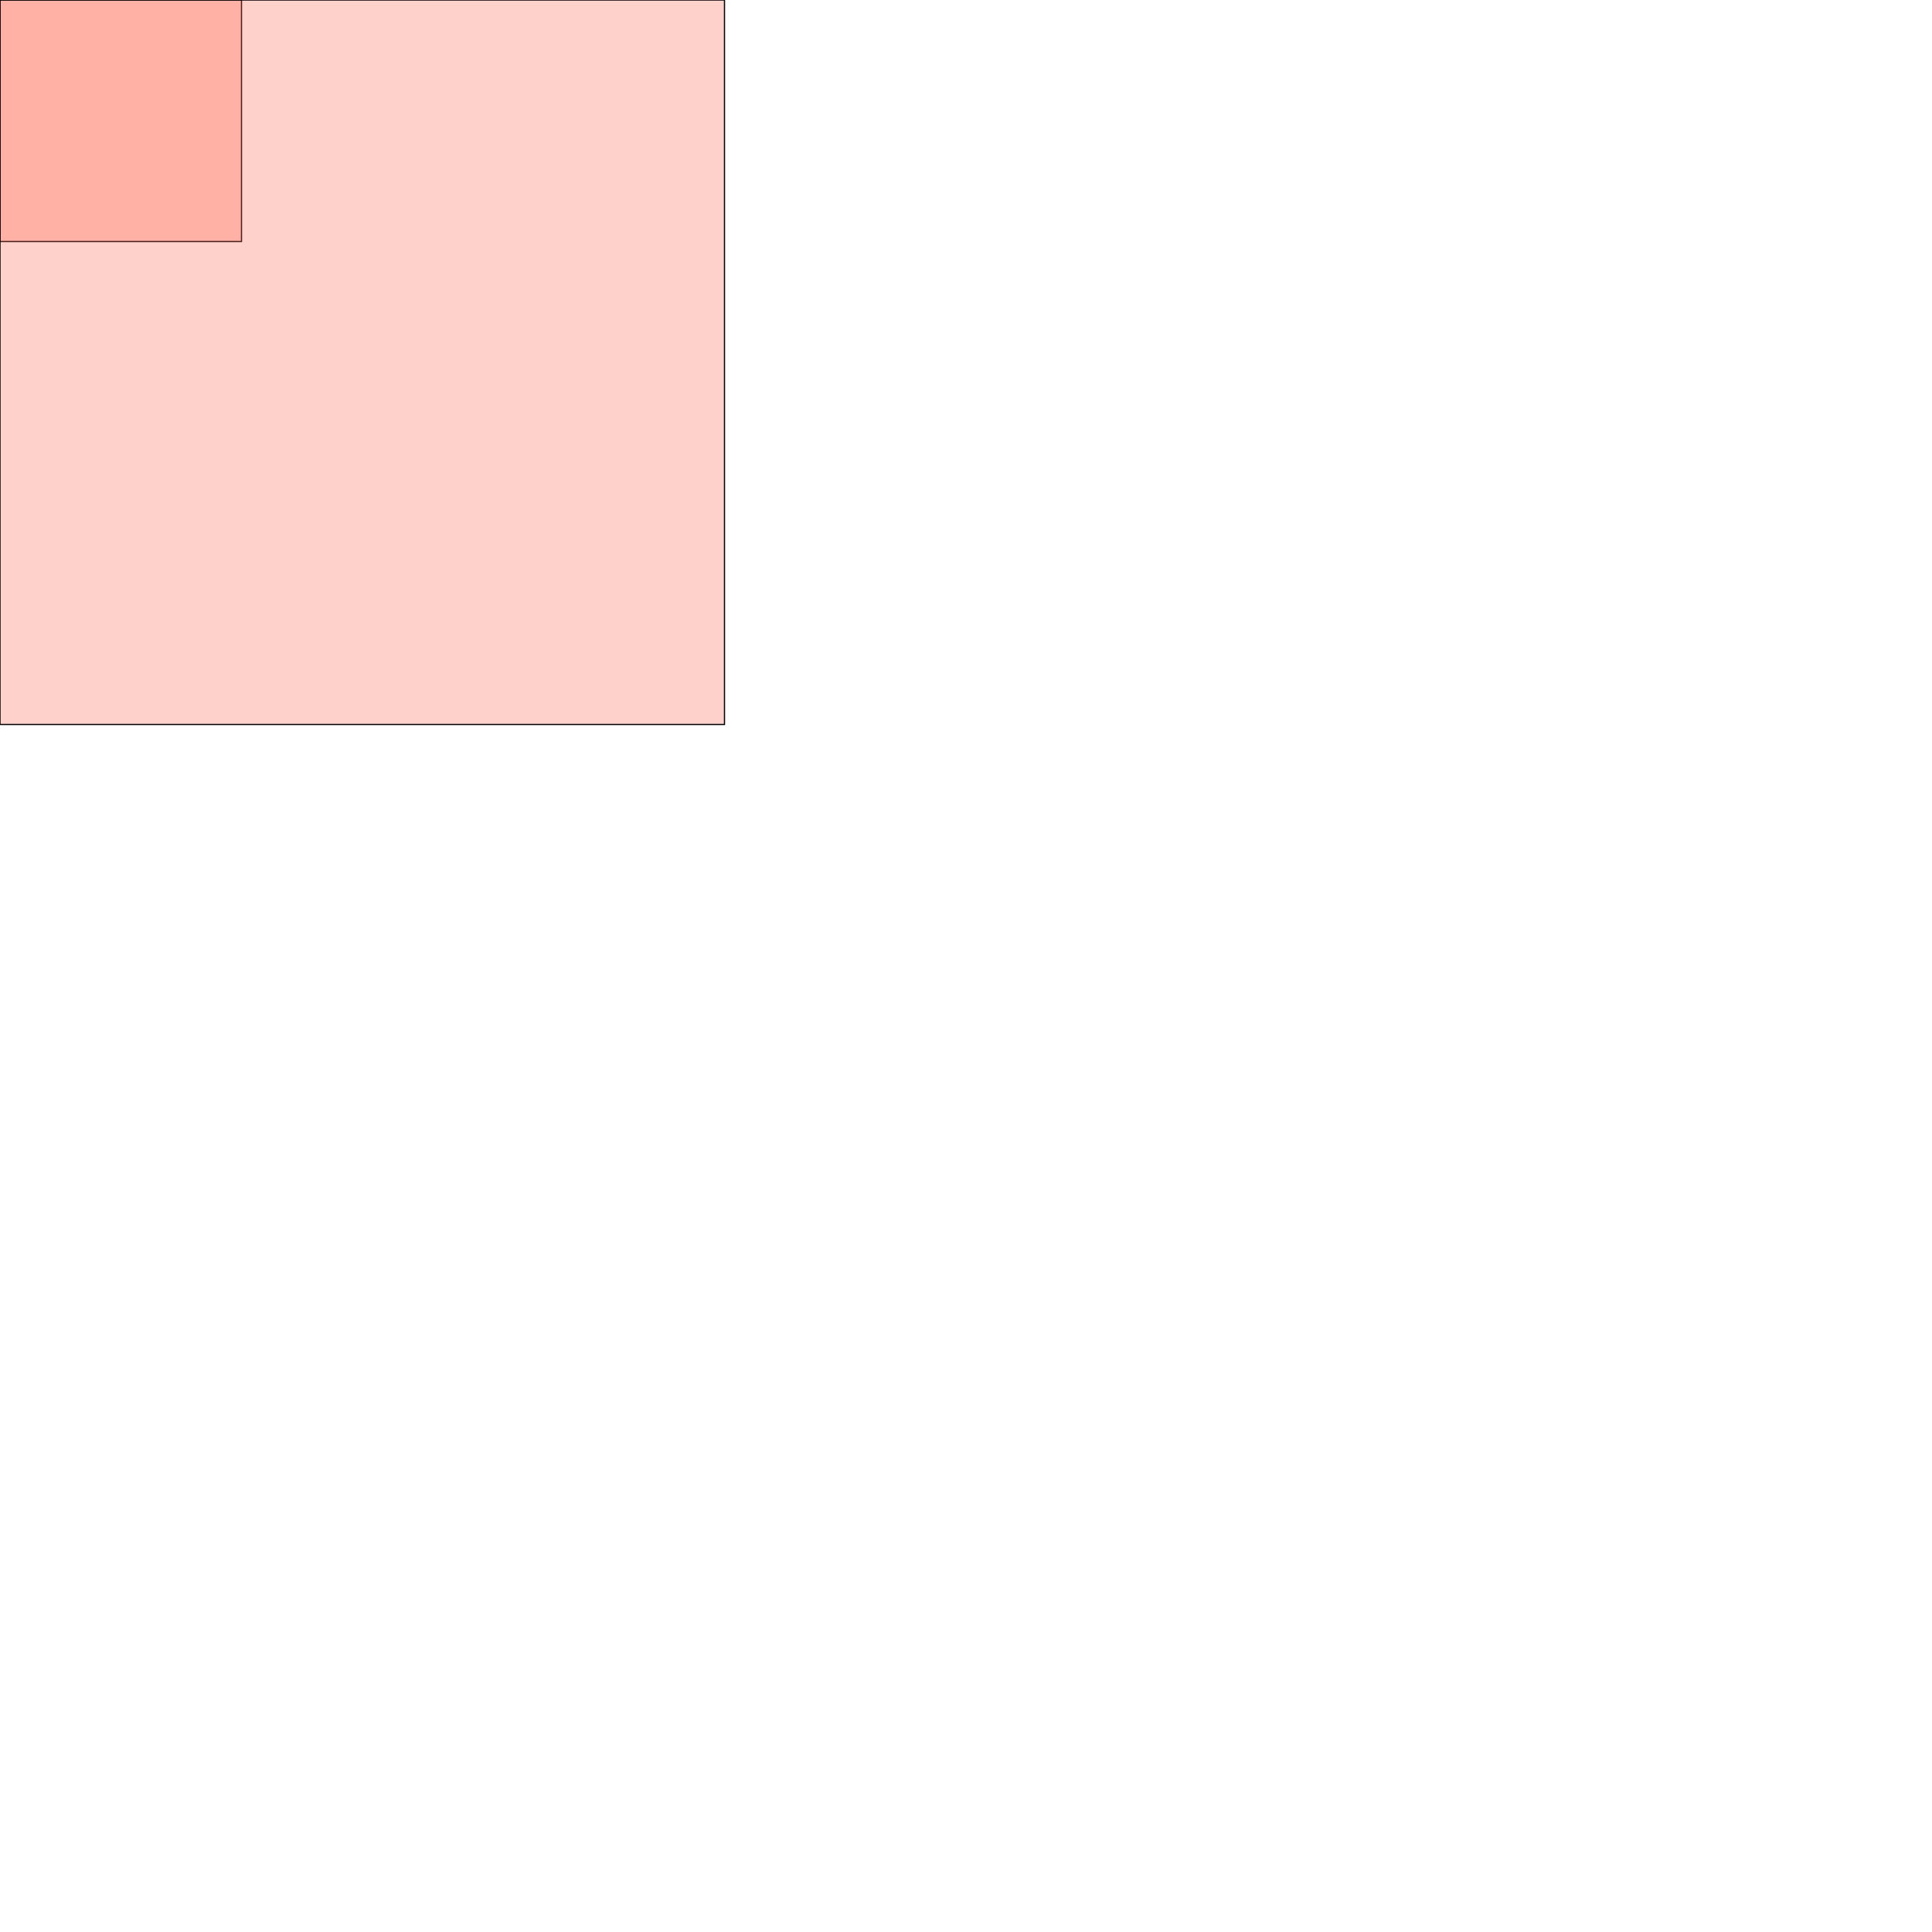
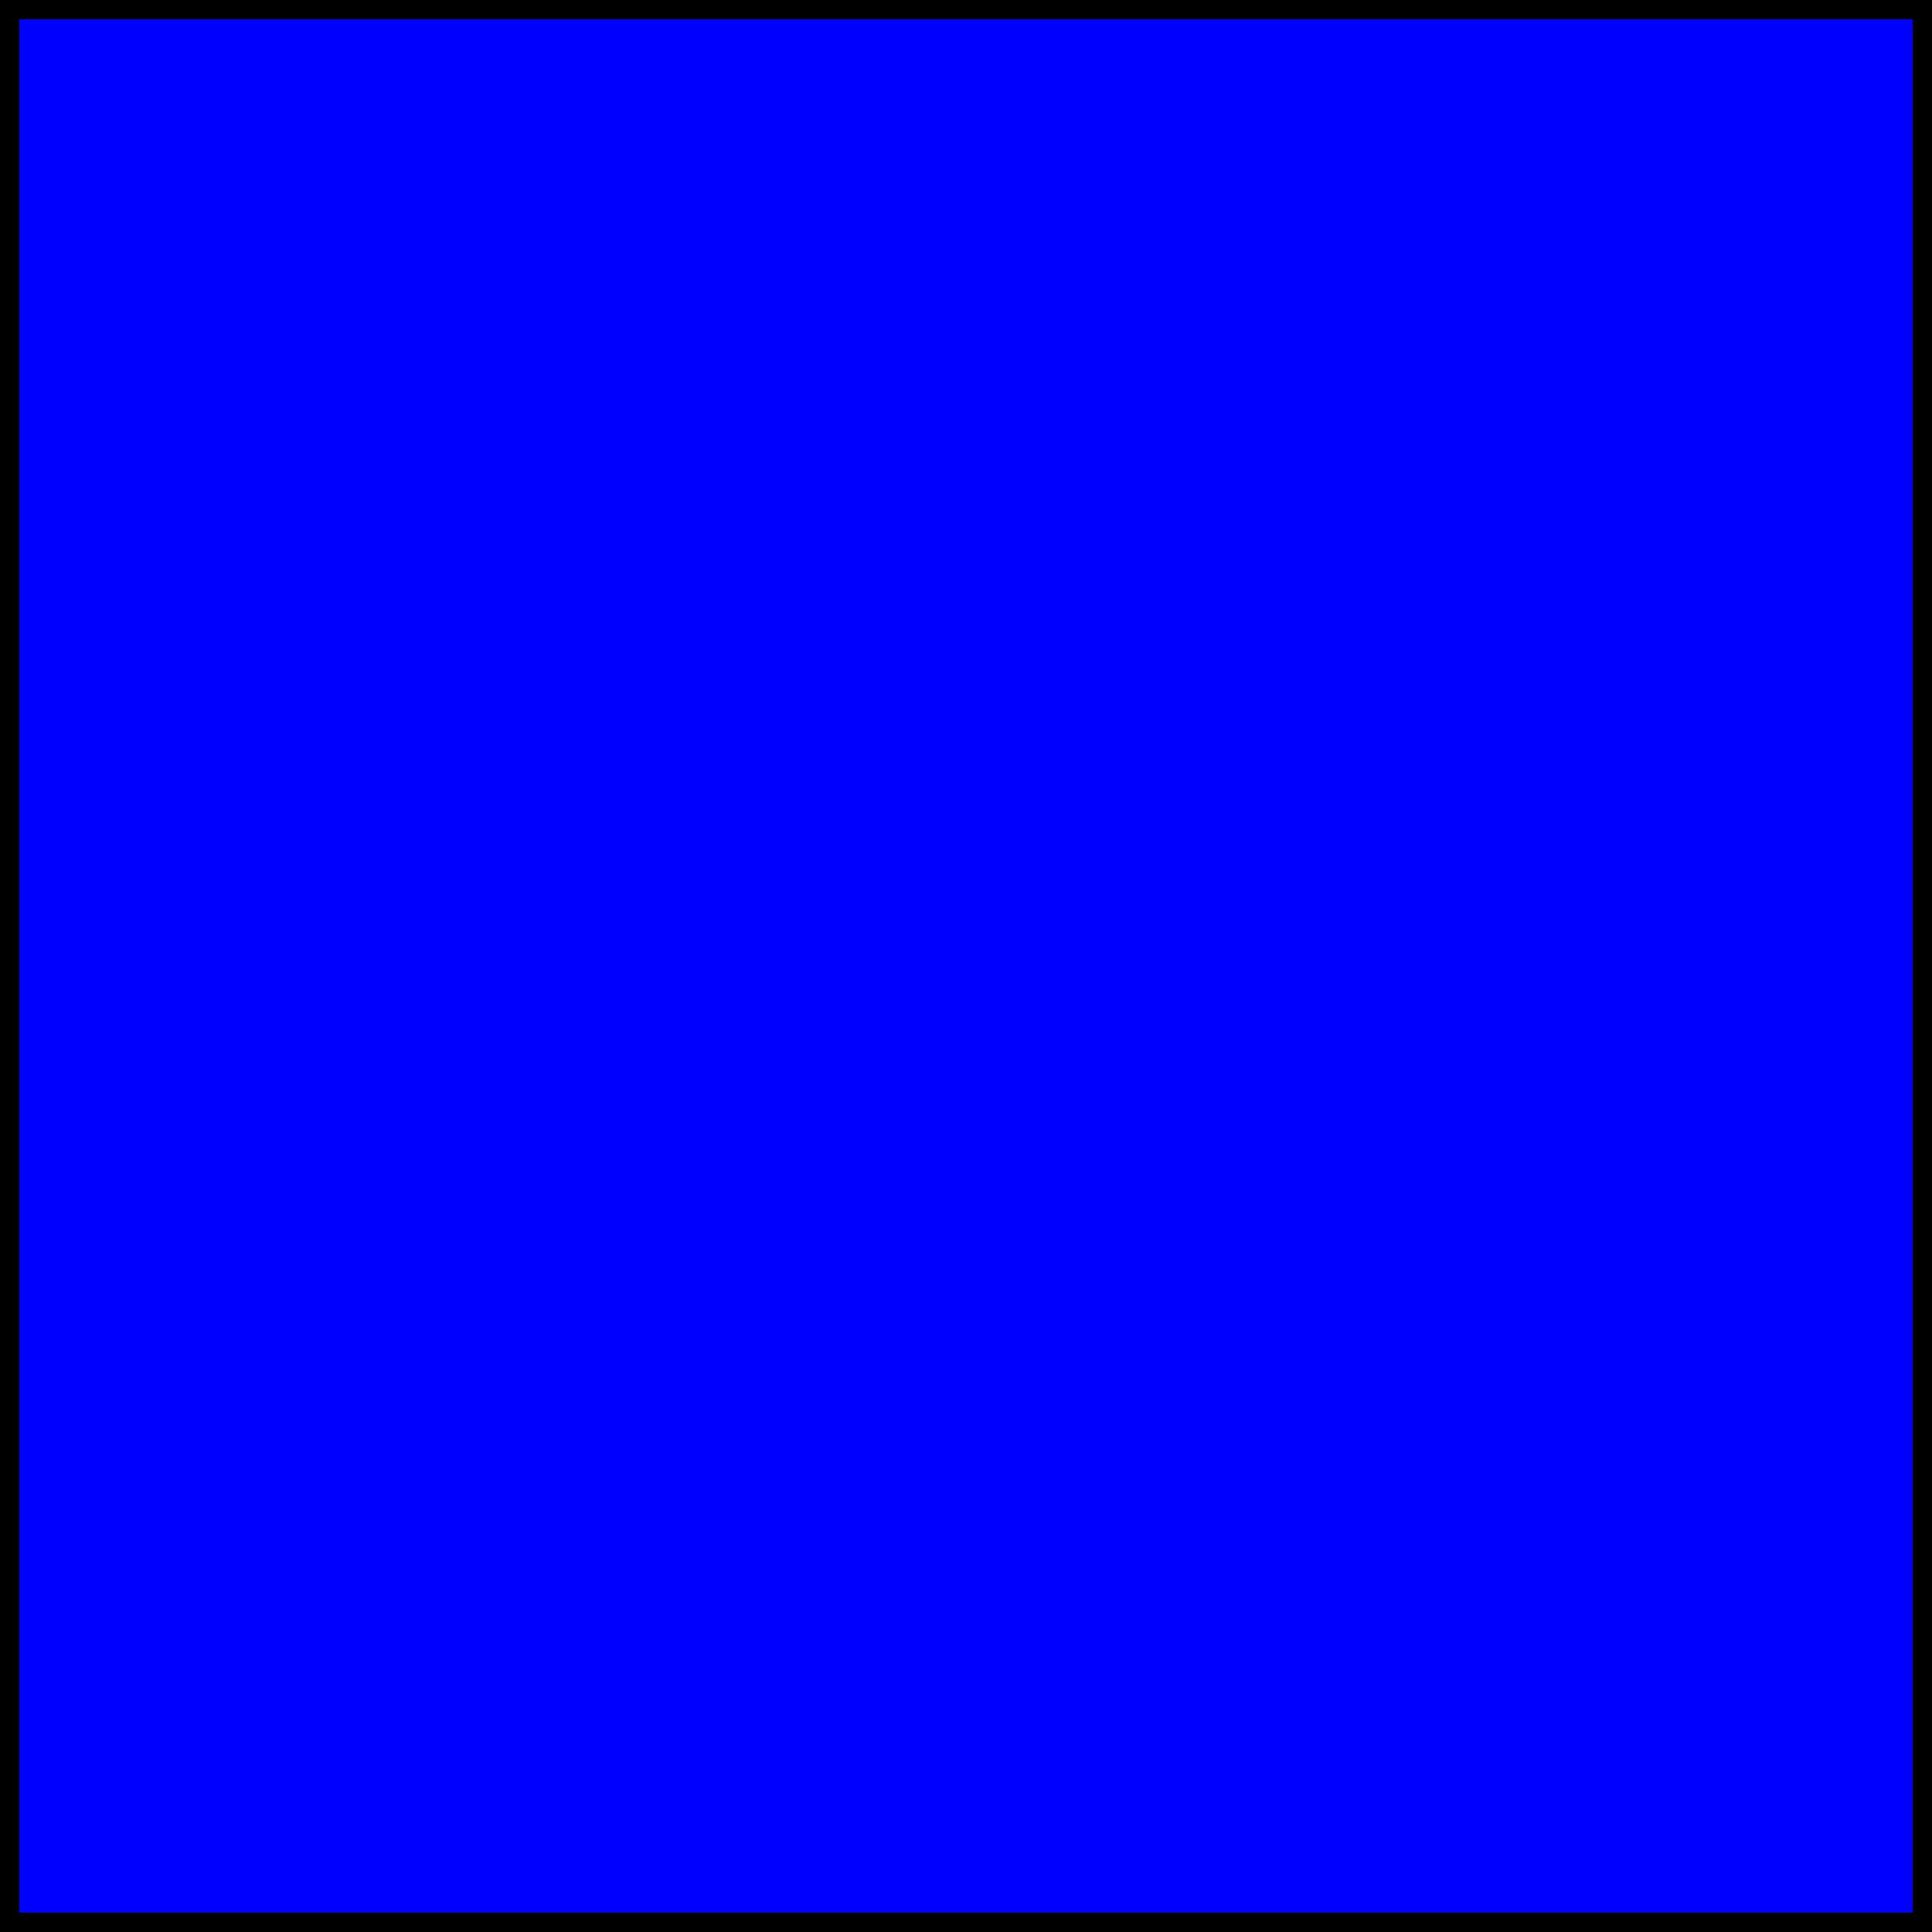
- <svg xmlns="http://www.w3.org/2000/svg" version="1.1" width="400" height="400" viewBox="0 0 800 800">
-   <rect x="0" y="0" width="100" height="100" stroke="black" fill="RGBA(255,101,80,0.3)" stroke-width="0.5" />
-   <rect x="0" y="0" width="300" height="300" stroke="black" fill="RGBA(255,101,80,0.3)" stroke-width="0.5" />
+ <svg xmlns="http://www.w3.org/2000/svg" version="1.1" width="600" height="600" viewBox="0 0 1 1" id="experiment-svg-element">
+   <rect x="0" y="0" width="1000000" height="1000000" stroke="black" fill="yellow" stroke-width="0.5" />
+   <rect x="0" y="0" width="1000" height="1000" stroke="black" fill="pink" stroke-width="0" />
+   <rect x="0" y="0" width="1" height="1" stroke="black" fill="blue" stroke-width="0.02" />
</svg>
